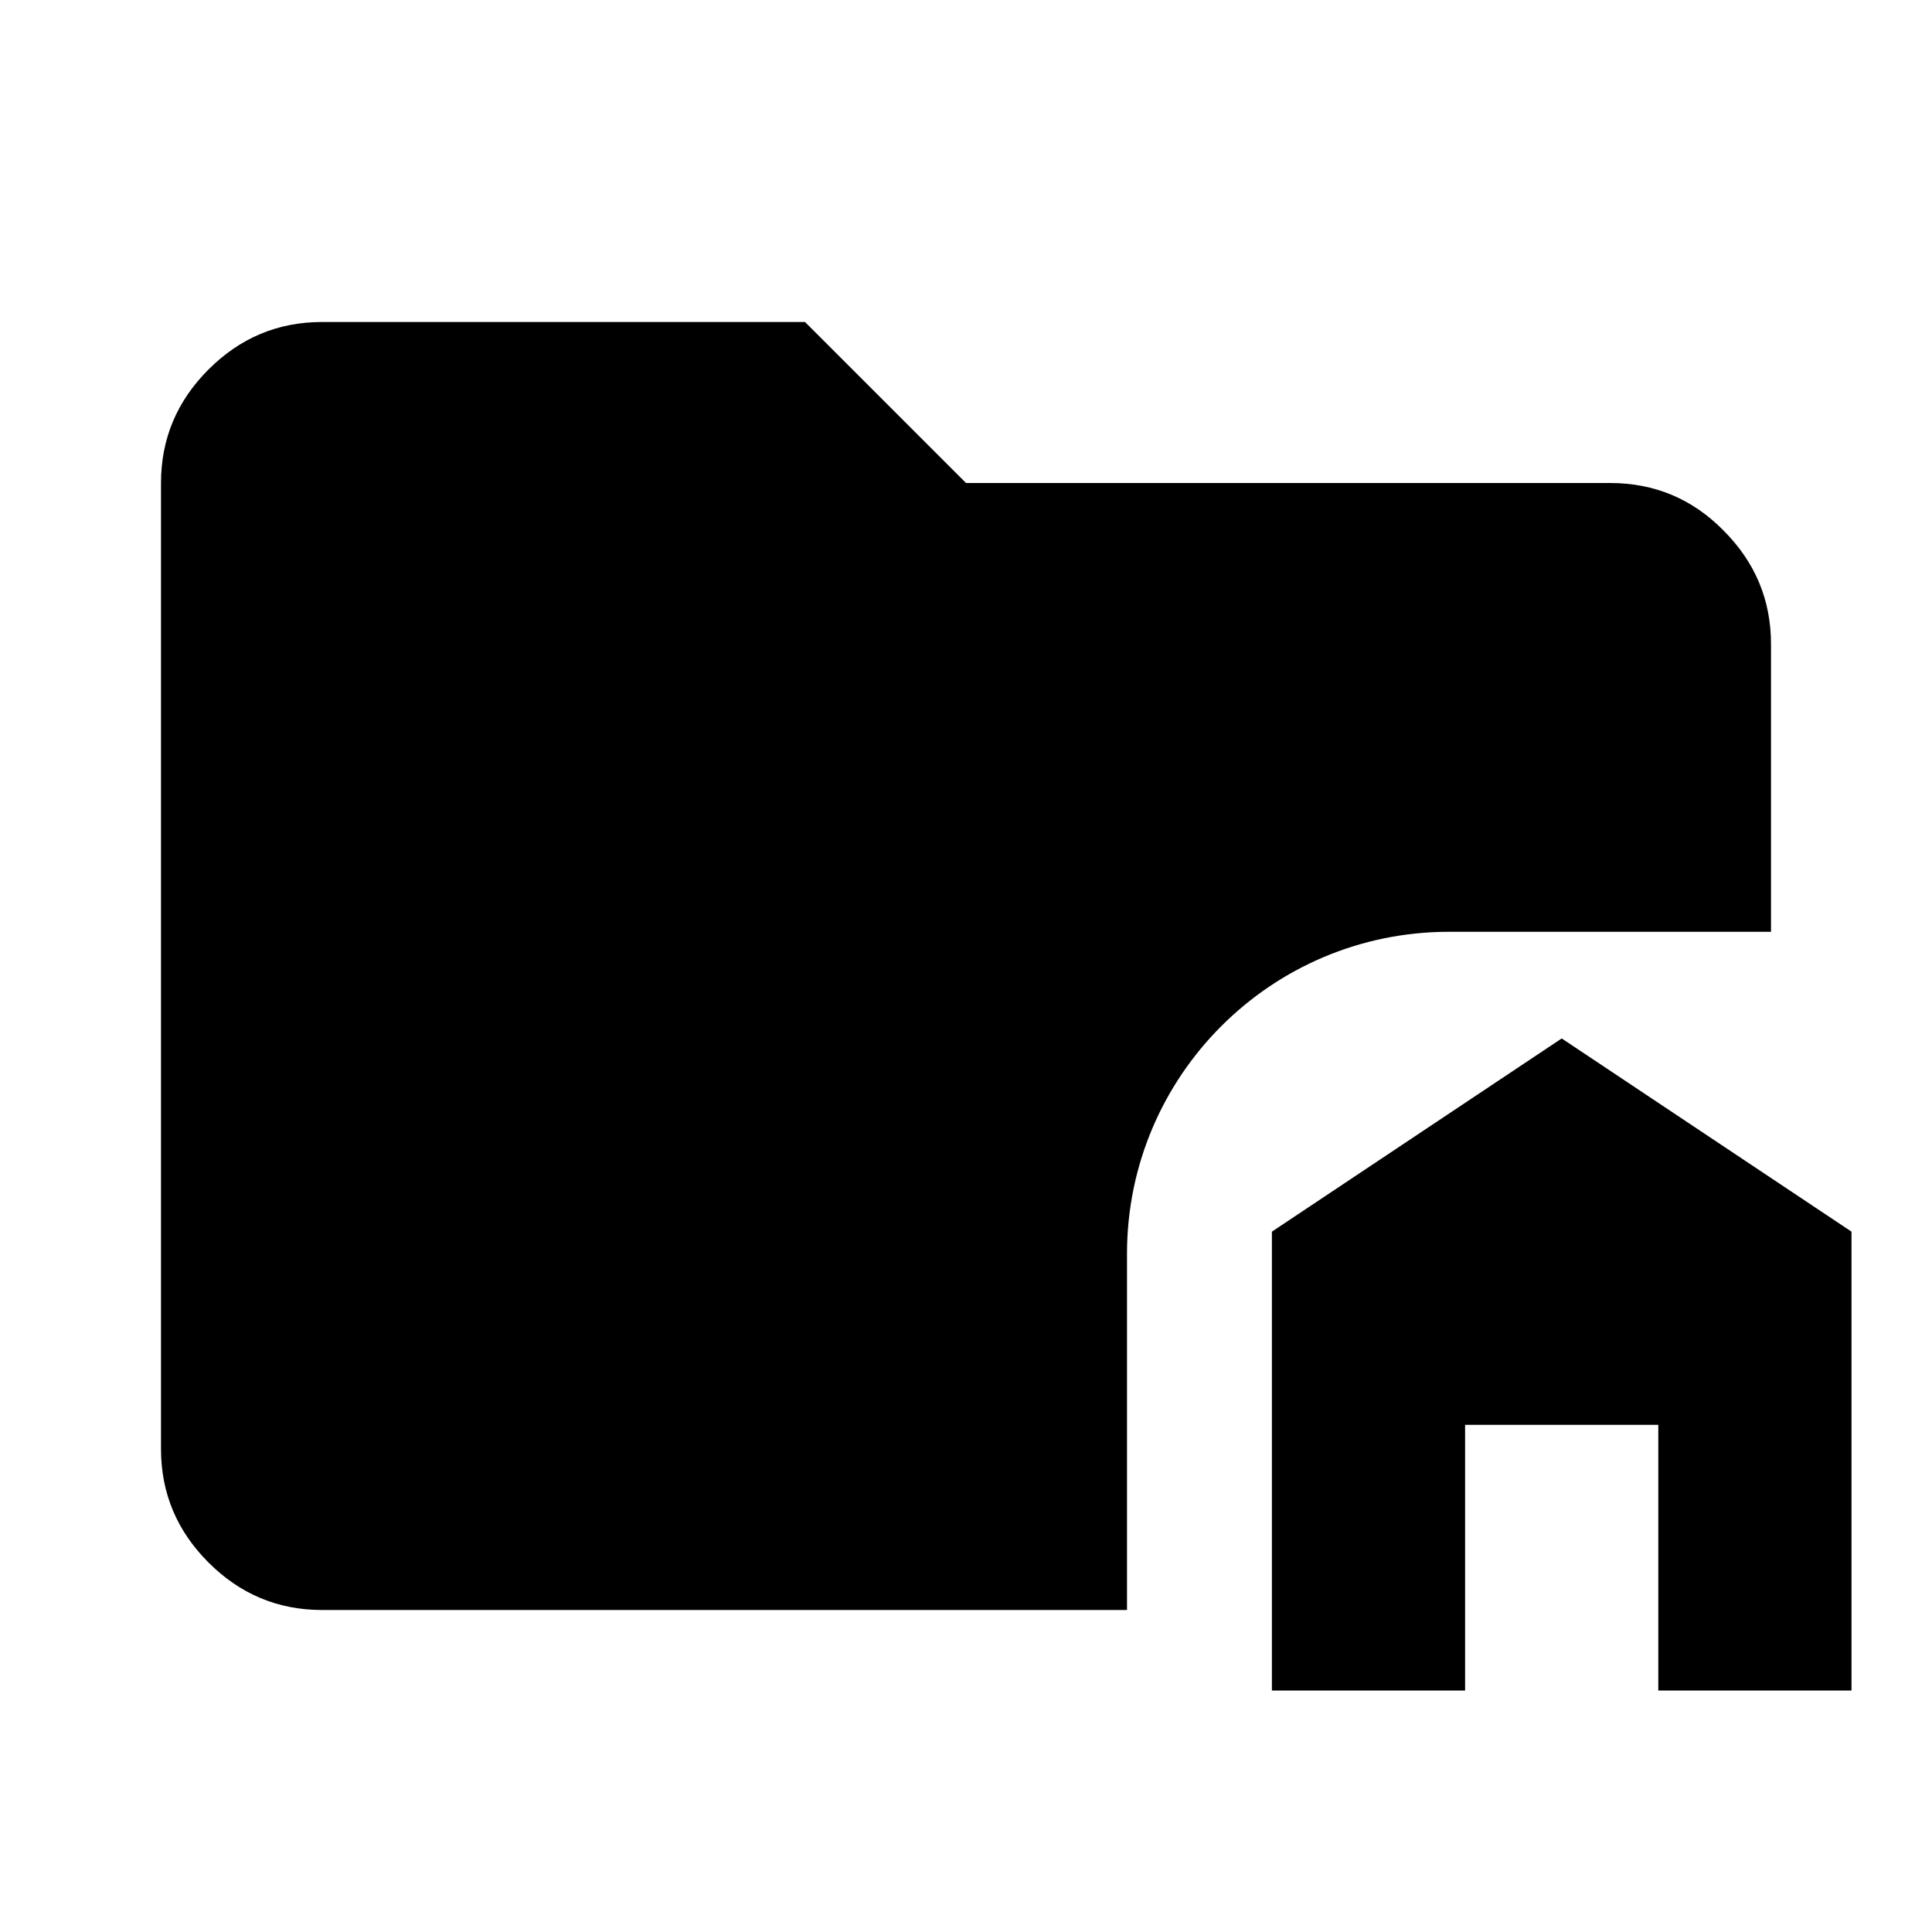
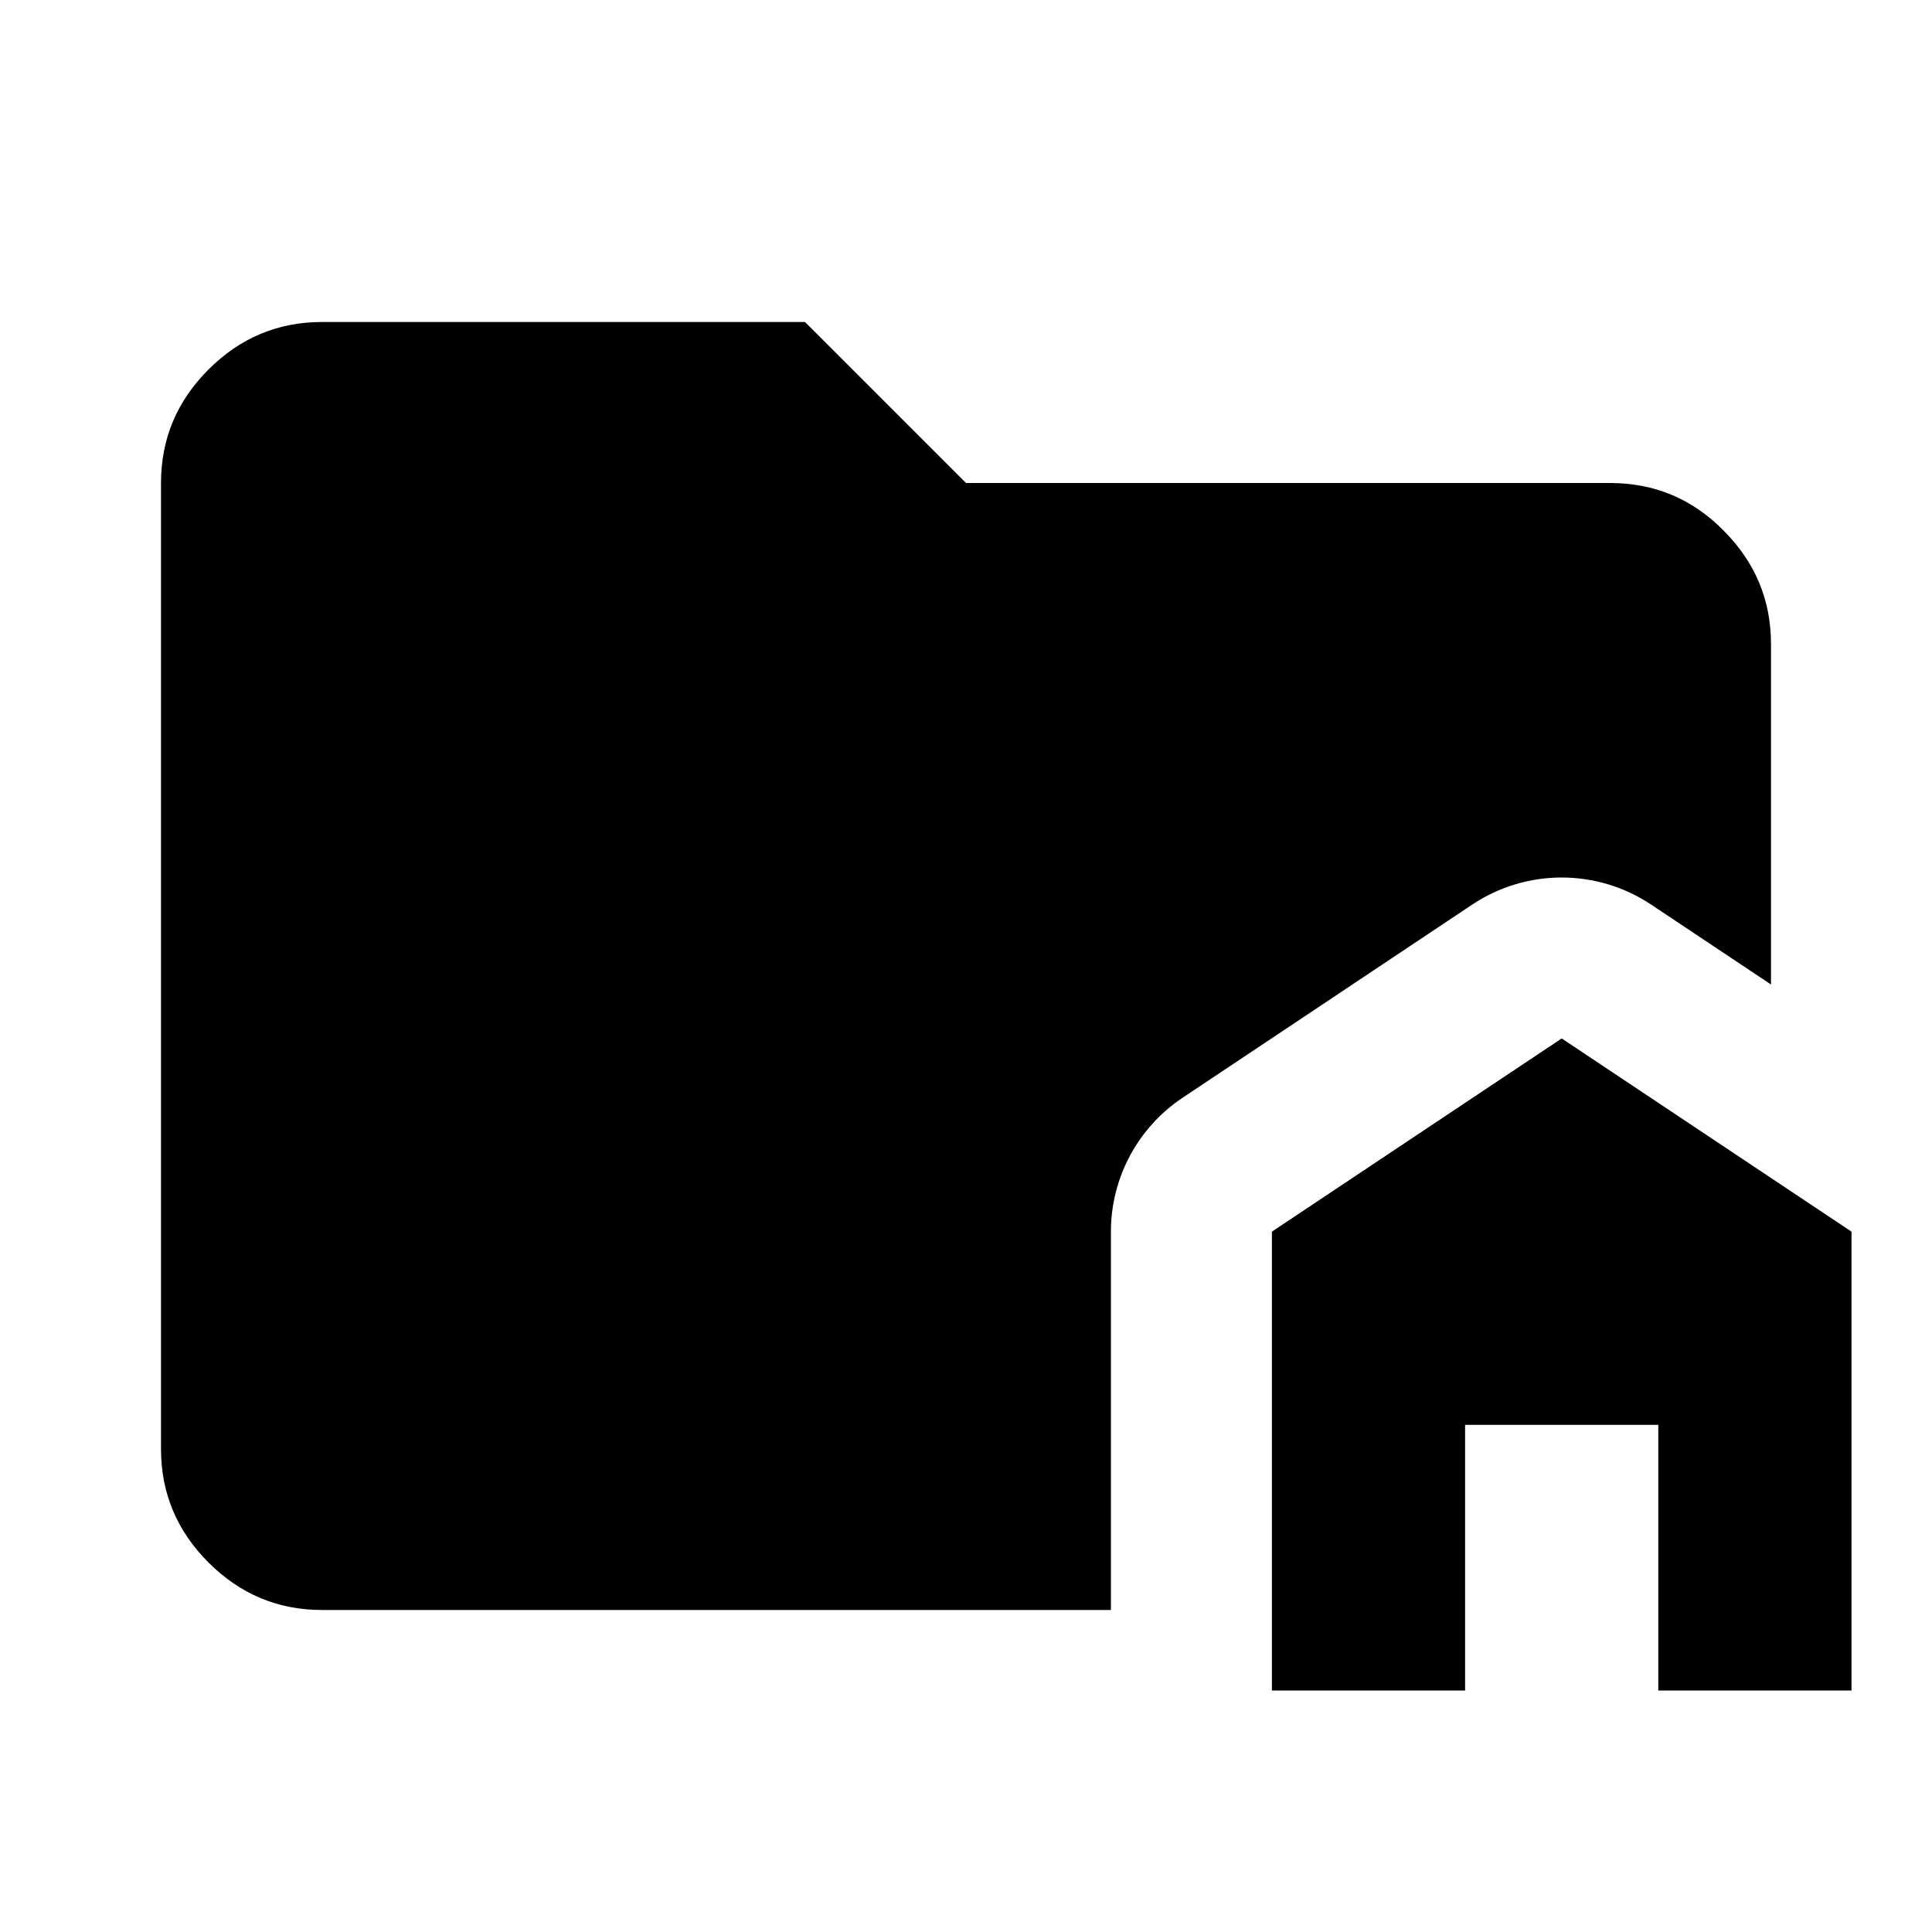
<svg xmlns="http://www.w3.org/2000/svg" width="24" height="24" viewBox="0 0 24 24" fill="none">
-   <path d="M15.8 21H18.2V17.7H20.6V21H23V15.3L19.4 12.9L15.8 15.3V21Z" fill="black" />
-   <path d="M12 6H20C20.553 6 21.023 6.197 21.41 6.59C21.803 6.983 22 7.453 22 8V11.575H18C15.791 11.575 14 13.366 14 15.575V20H4C3.453 20 2.983 19.803 2.59 19.41C2.197 19.017 2 18.547 2 18V6C2 5.453 2.197 4.983 2.59 4.59C2.983 4.197 3.453 4 4 4H10L12 6Z" fill="black" />
+   <path d="M23 15.3V21H20.6V17.7H18.2V21H15.8V15.3L19.4 12.9L23 15.3Z" fill="black" />
+   <path d="M12 6H20C20.553 6 21.023 6.197 21.41 6.59C21.803 6.983 22 7.453 22 8V12.23L20.509 11.236C19.837 10.789 18.962 10.789 18.29 11.236L14.69 13.637C14.134 14.008 13.8 14.632 13.8 15.301V20H4C3.453 20 2.983 19.803 2.59 19.41C2.197 19.017 2 18.547 2 18V6C2 5.453 2.197 4.983 2.59 4.59C2.983 4.197 3.453 4 4 4H10L12 6Z" fill="black" />
</svg>
